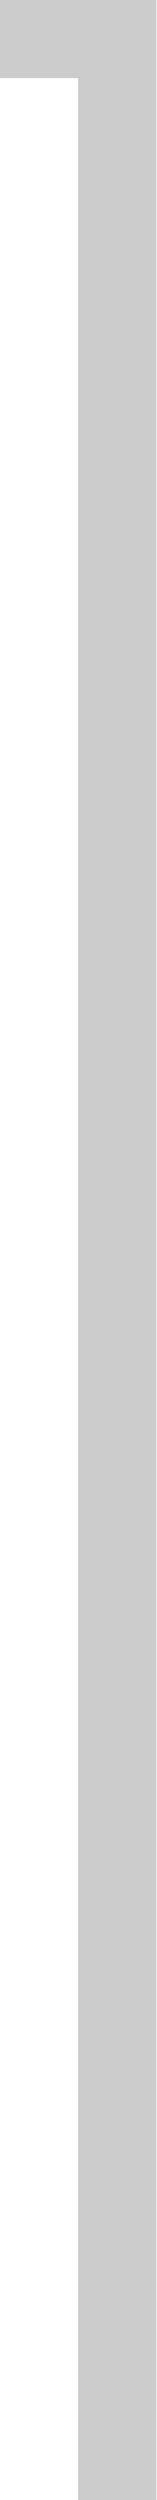
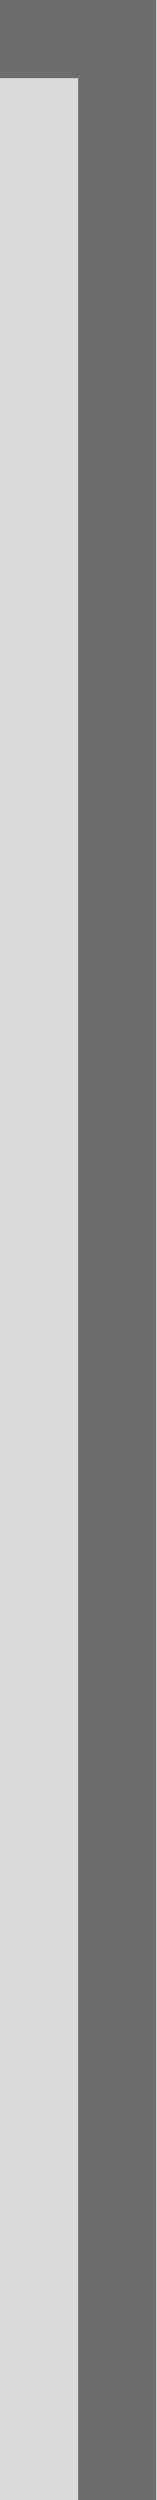
<svg xmlns="http://www.w3.org/2000/svg" width="2" height="32" viewBox="0 0 2 32" version="1.1" id="svg6">
  <defs id="defs10" />
-   <rect width="2" height="32" id="rect2" style="fill:#ffffff;fill-opacity:1" fill="#E0E0E0" />
-   <path id="rect4-6" style="fill:#000000;fill-opacity:1;stroke-width:1;opacity:0.2" d="m 0,2e-7 v 1 H 1 V 32 H 2 V 1 2e-7 H 1 Z" />
+   <rect width="2" height="32" id="rect2" style="fill:#dbdbdb;fill-opacity:1" fill="#E0E0E0" />
+   <path id="rect4-6" style="fill:#000000;fill-opacity:1;stroke-width:1;opacity:0.5" d="m 0,2e-7 v 1 H 1 V 32 H 2 V 1 2e-7 H 1 Z" />
</svg>
